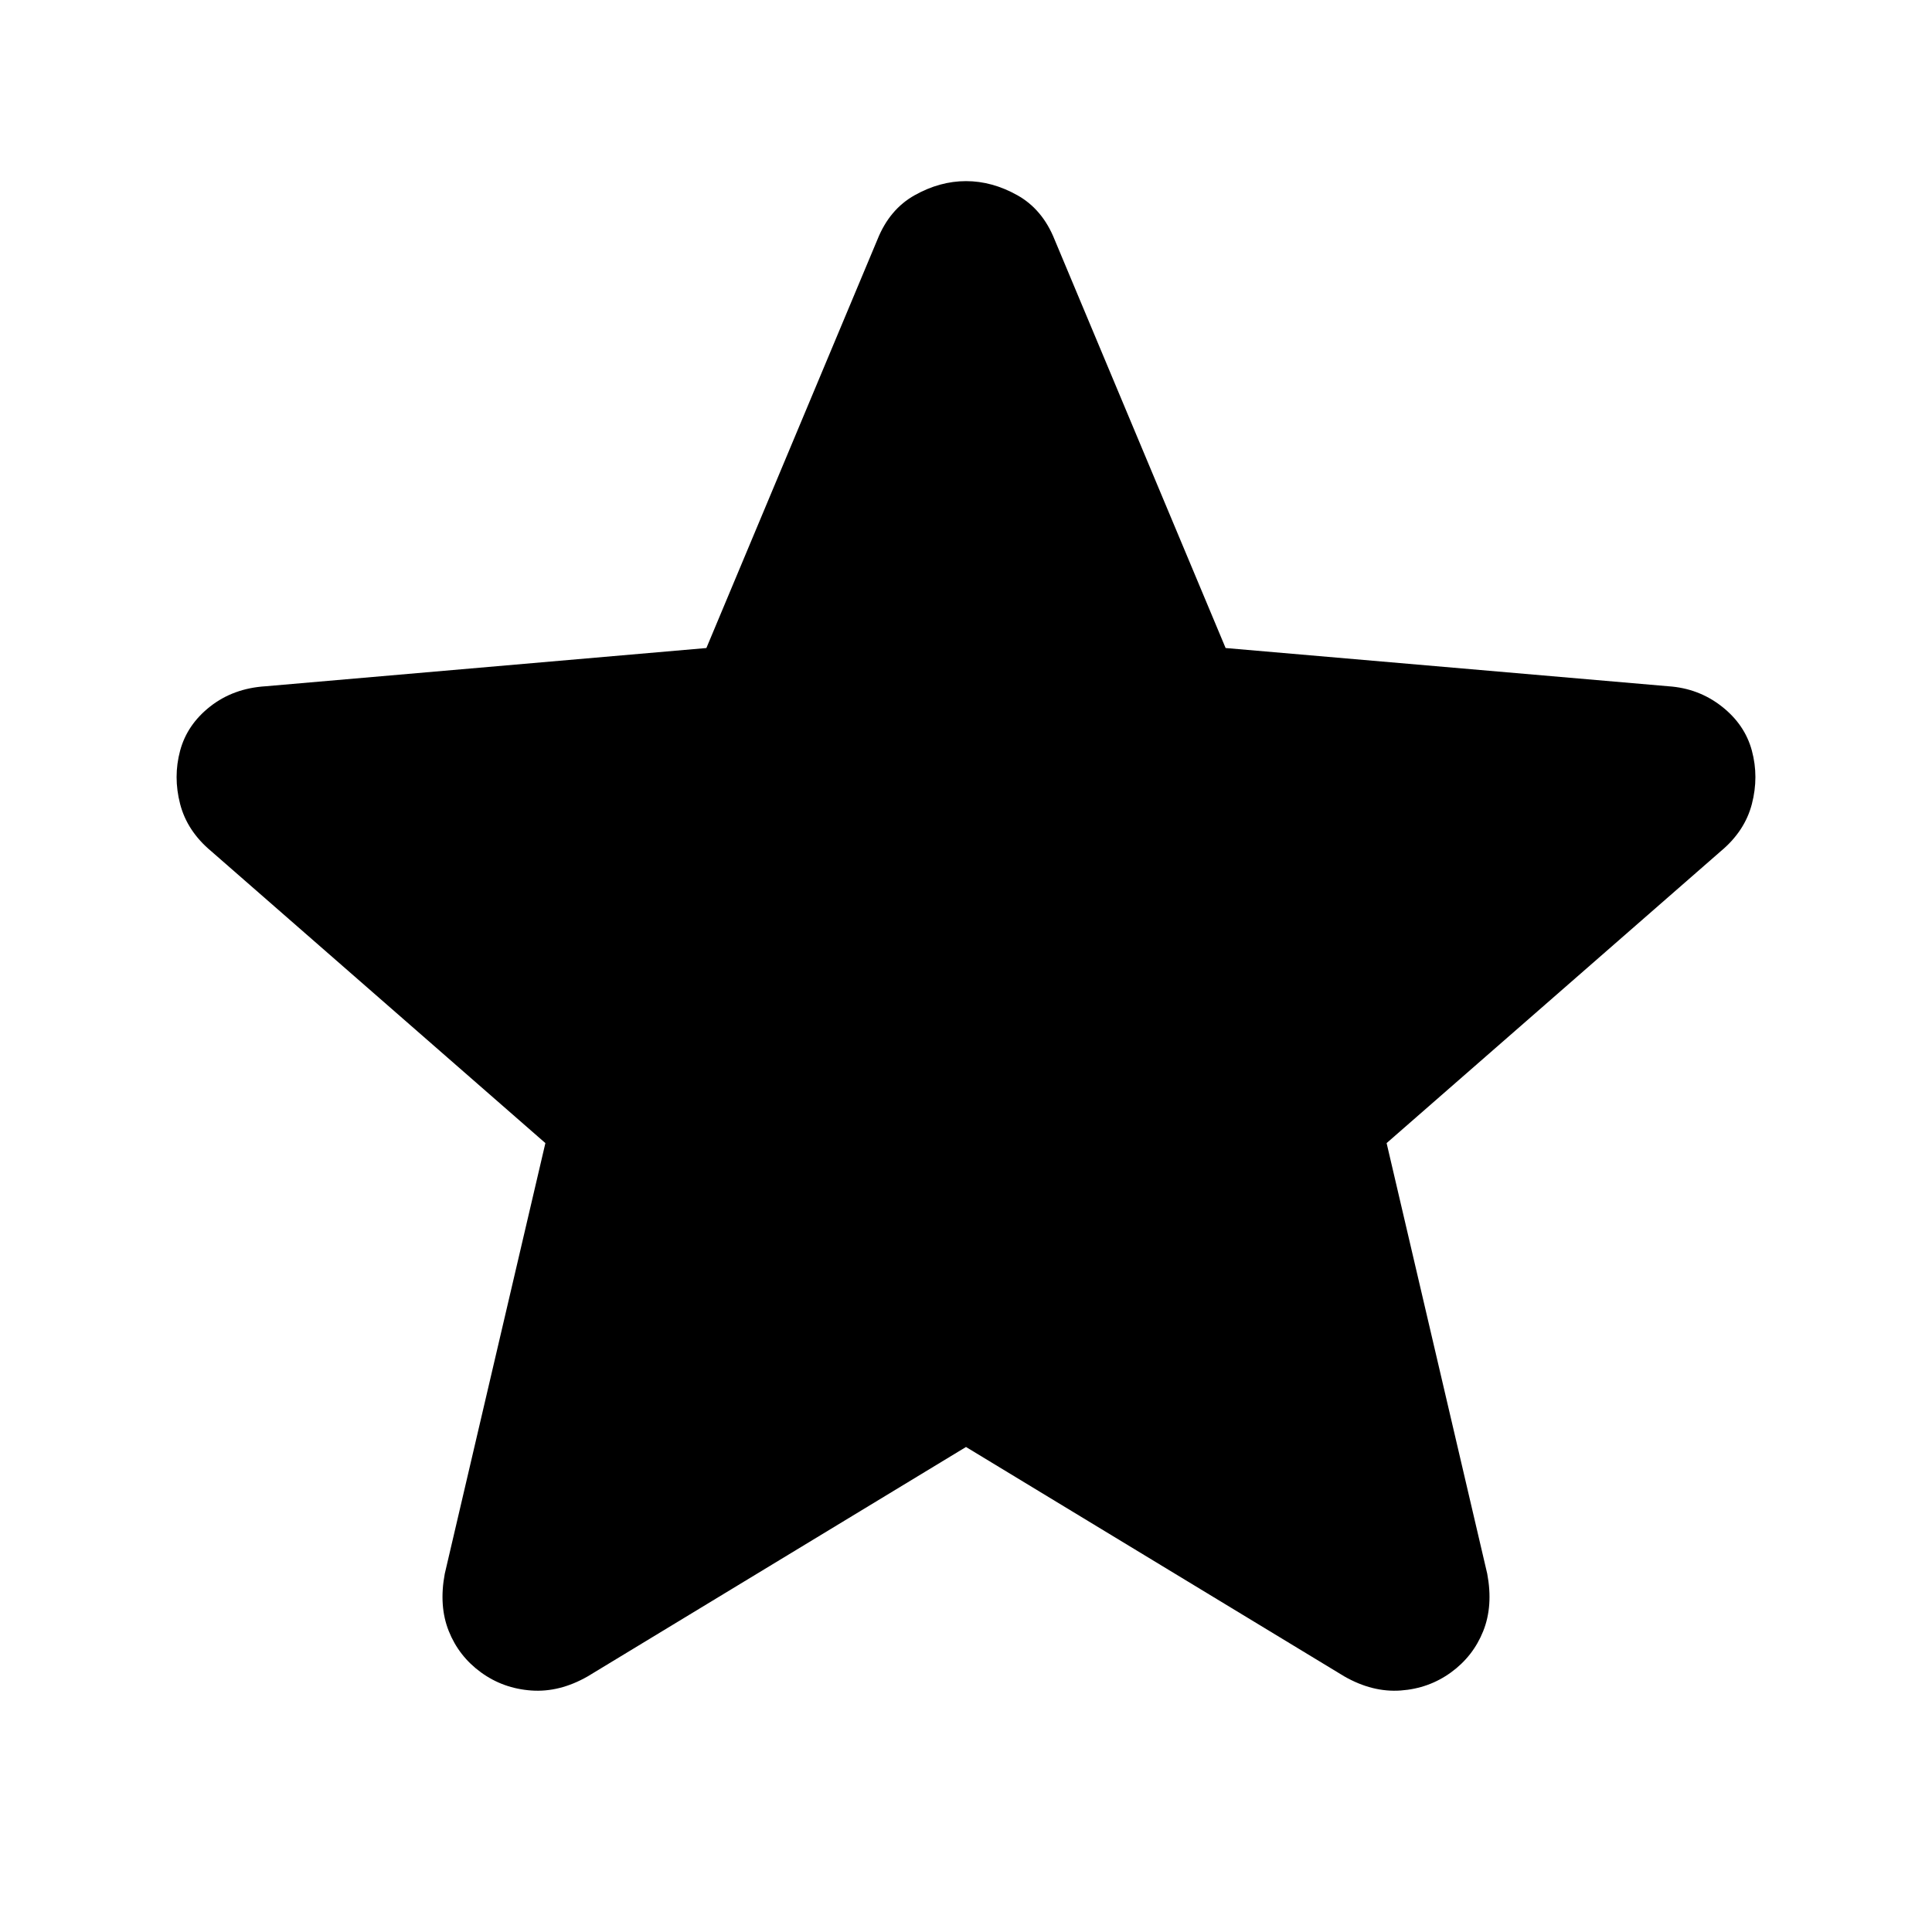
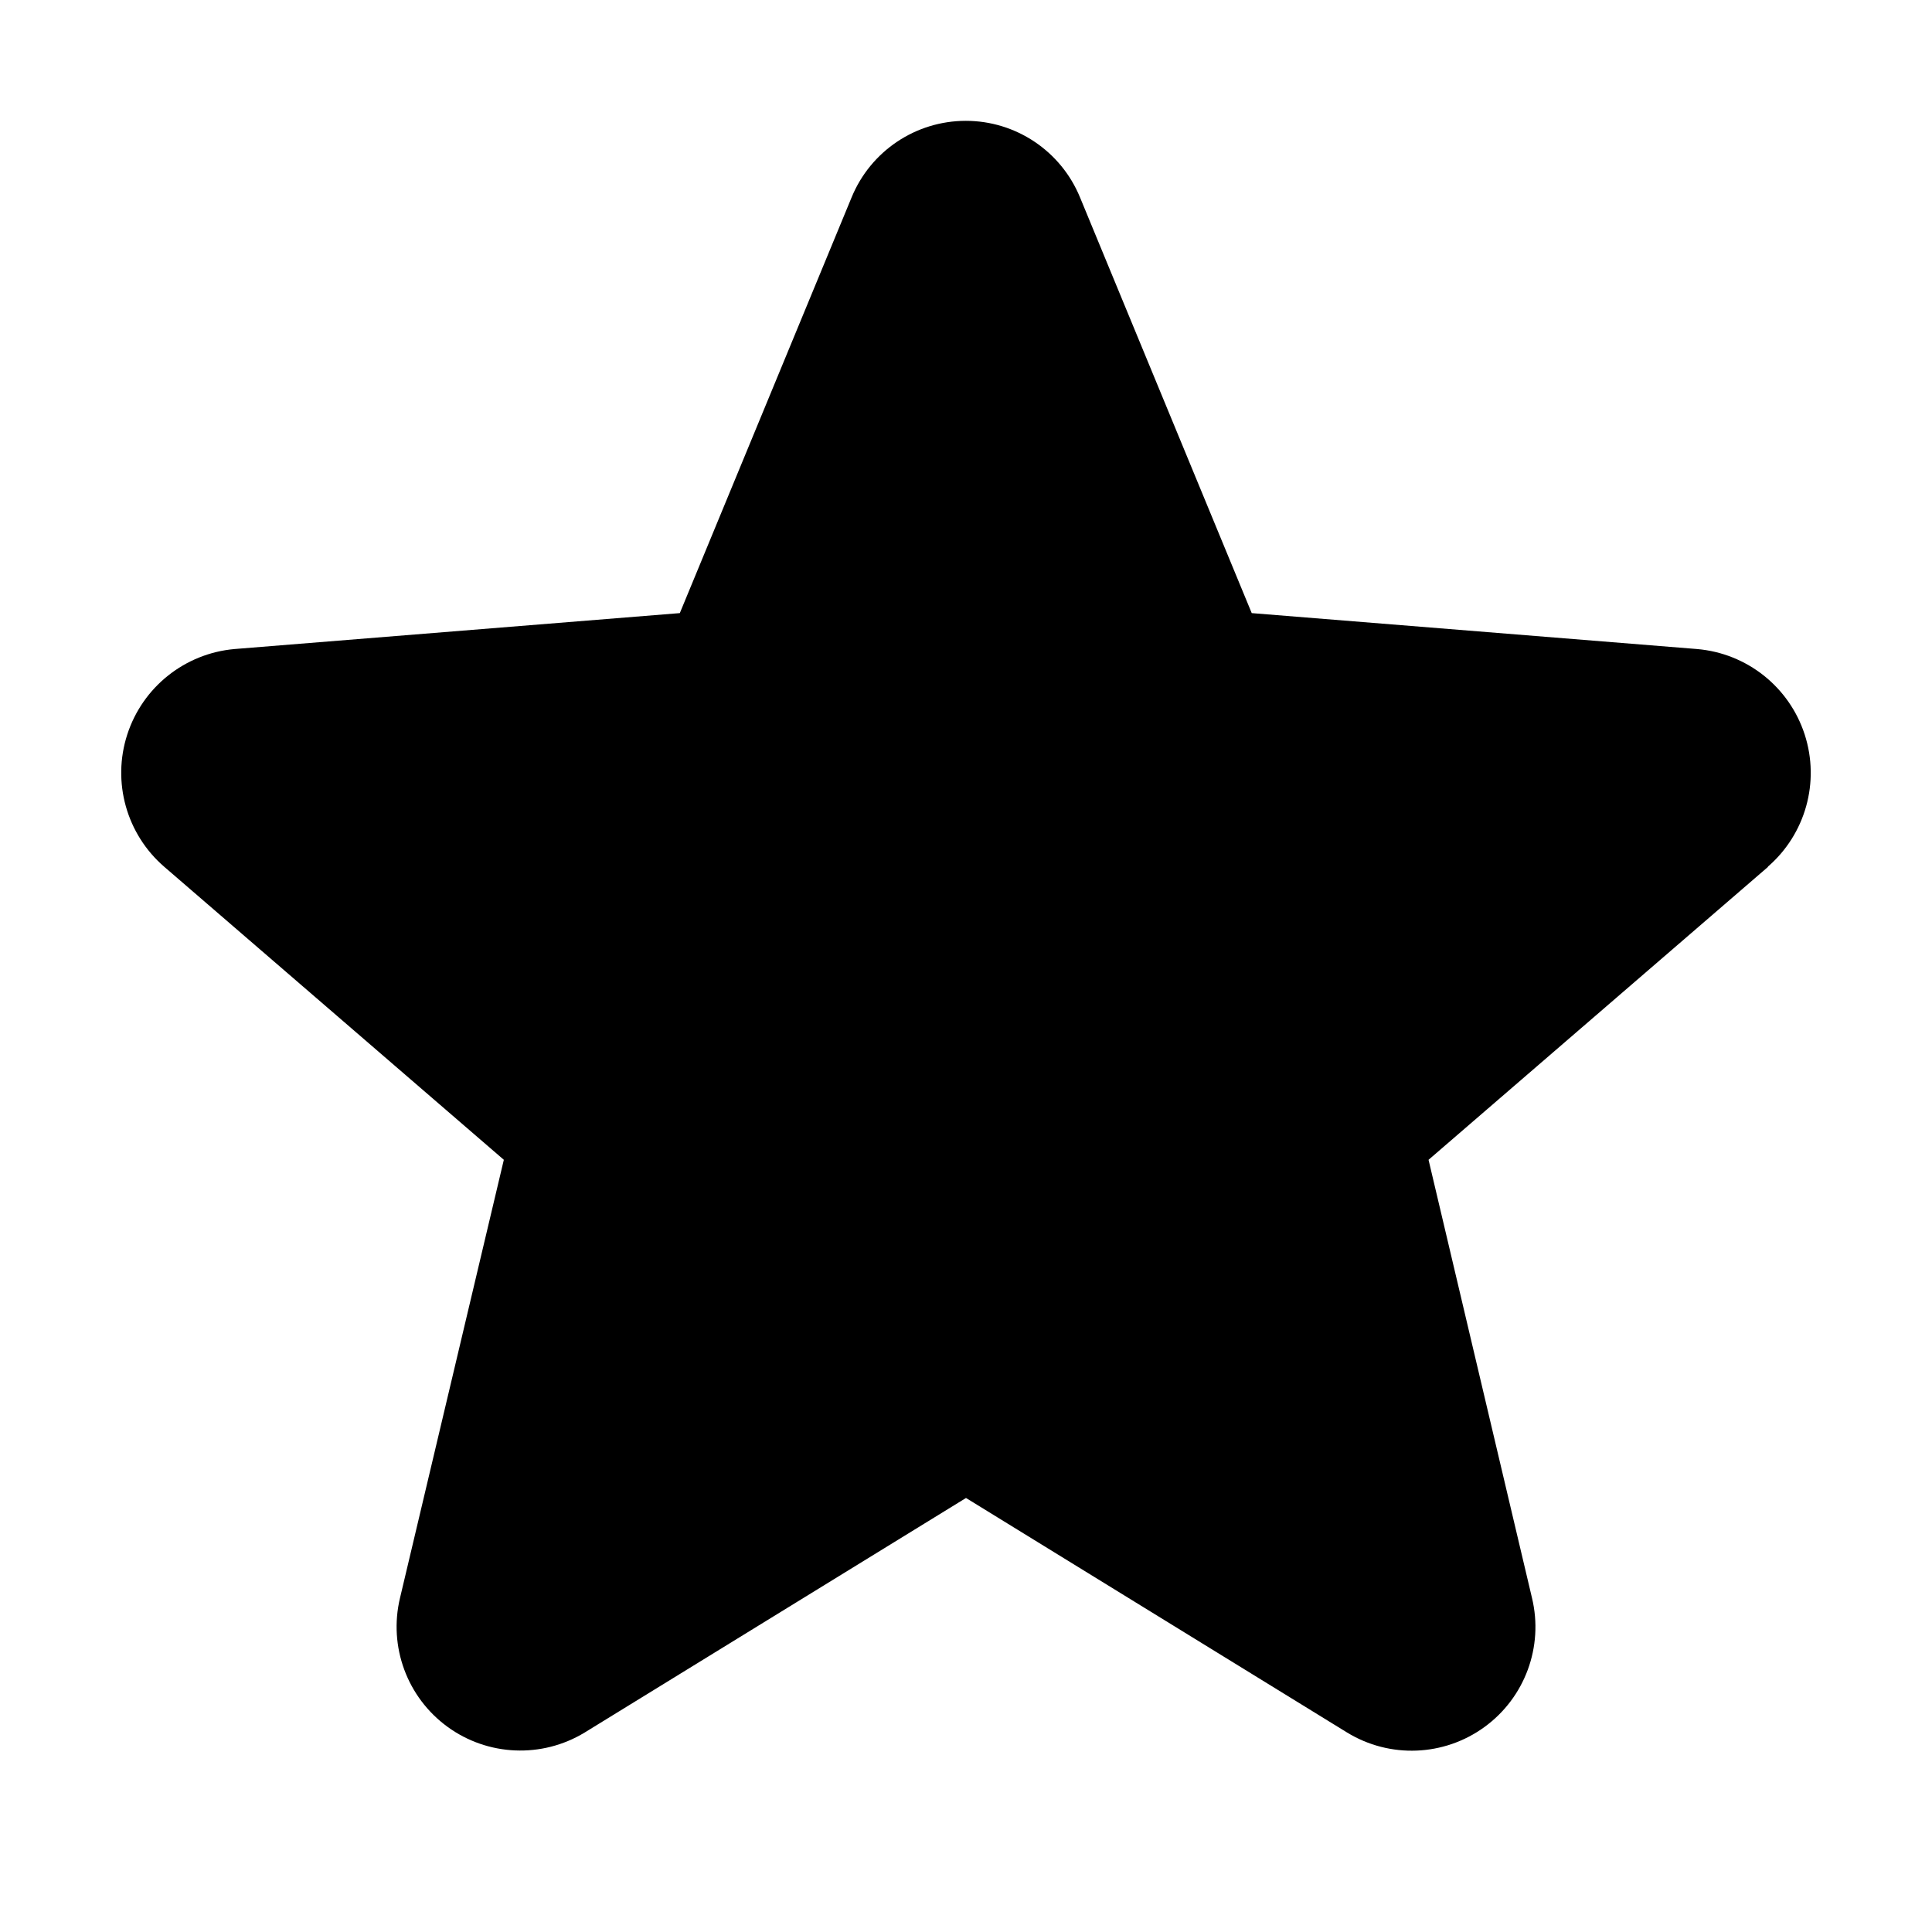
- <svg xmlns="http://www.w3.org/2000/svg" width="48" height="48" viewBox="0 -960 960 960">
-   <path d="M480-241 292-127q-14 8-28 7t-25-9q-11-8-16-20.5t-2-28.5l50-214-166-145q-12-10-15.5-23.5t0-26.5q3.5-13 15-22t27.5-10l219-19 85-203q6-15 18.5-22t25.5-7q13 0 25.5 7t18.5 22l85 203 220 19q15 1 26.5 10t15 22q3.5 13 0 26.5T855-537L689-392l50 214q3 16-2 28.5T721-129q-11 8-25 9t-28-7L480-241Z" />
+ <svg xmlns="http://www.w3.org/2000/svg" viewBox="0 0 256 256" fill="currentColor">
+   <path d="M234.29,114.85l-45,38.83L203,211.75a16.4,16.4,0,0,1-24.5,17.82L128,198.49,77.47,229.57A16.4,16.4,0,0,1,53,211.75l13.76-58.07-45-38.83A16.46,16.46,0,0,1,31.08,86l59-4.76,22.76-55.08a16.36,16.36,0,0,1,30.27,0l22.75,55.08,59,4.76a16.46,16.46,0,0,1,9.37,28.86Z" />
</svg>
